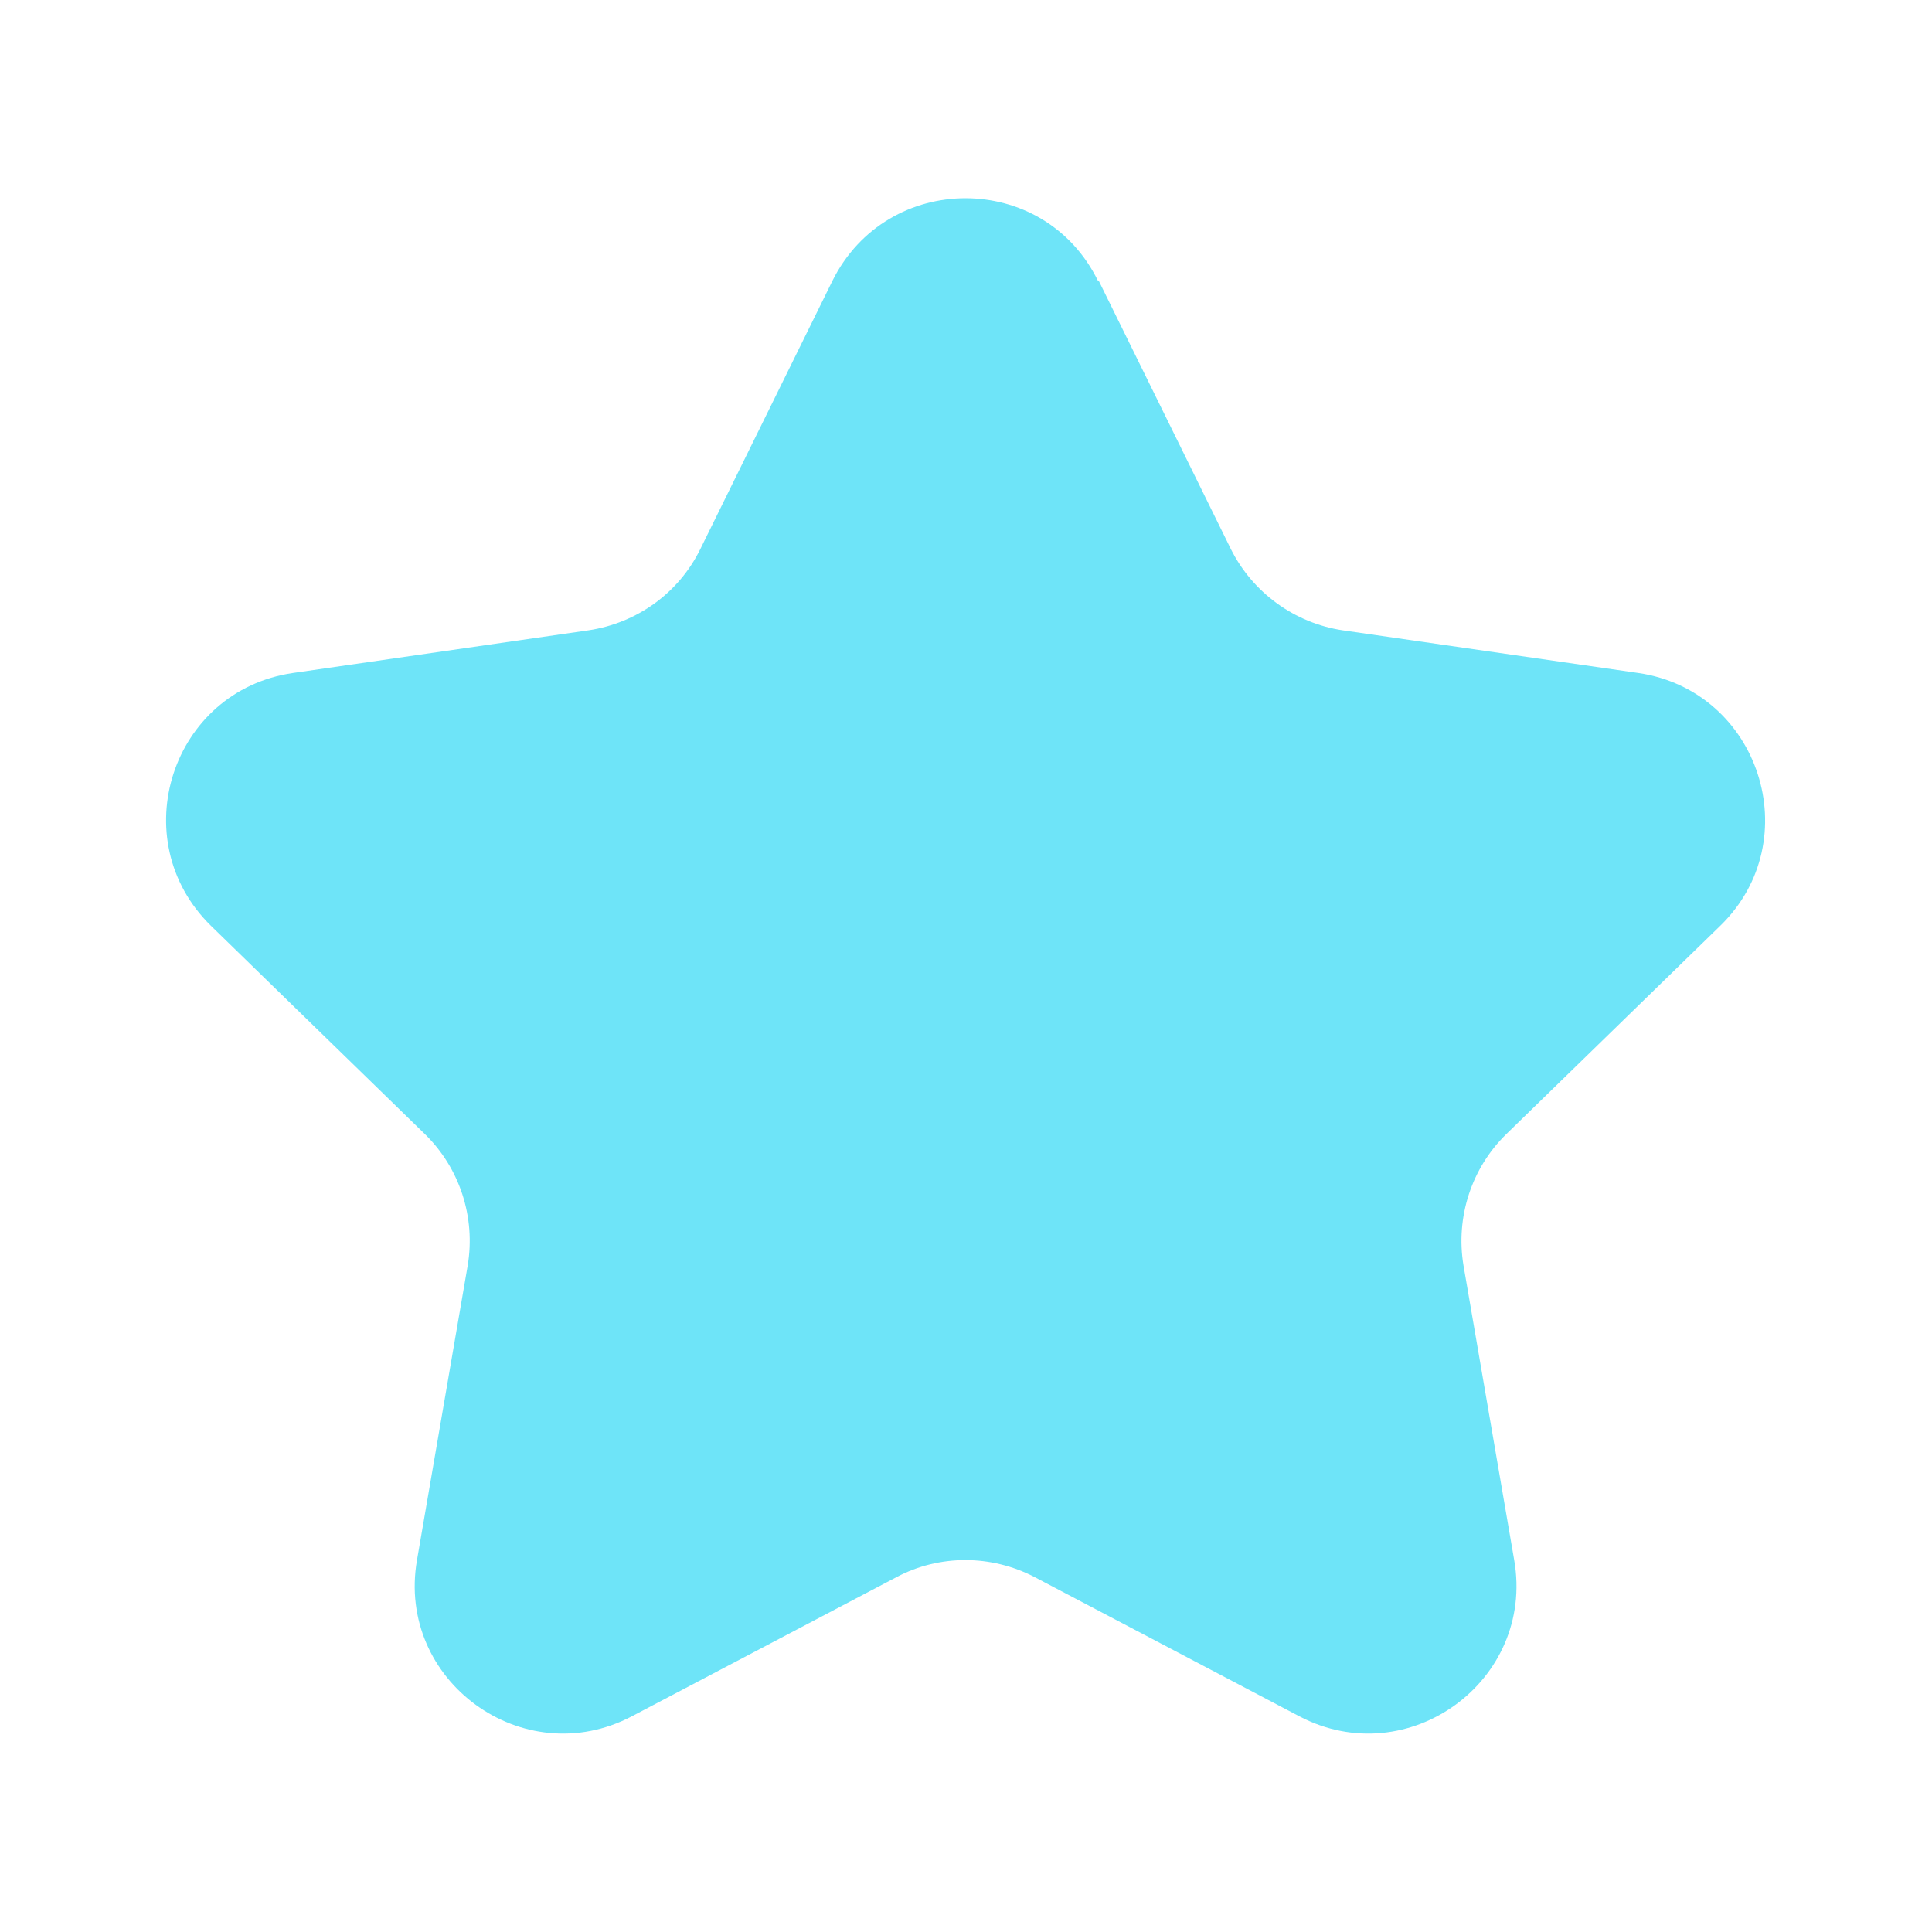
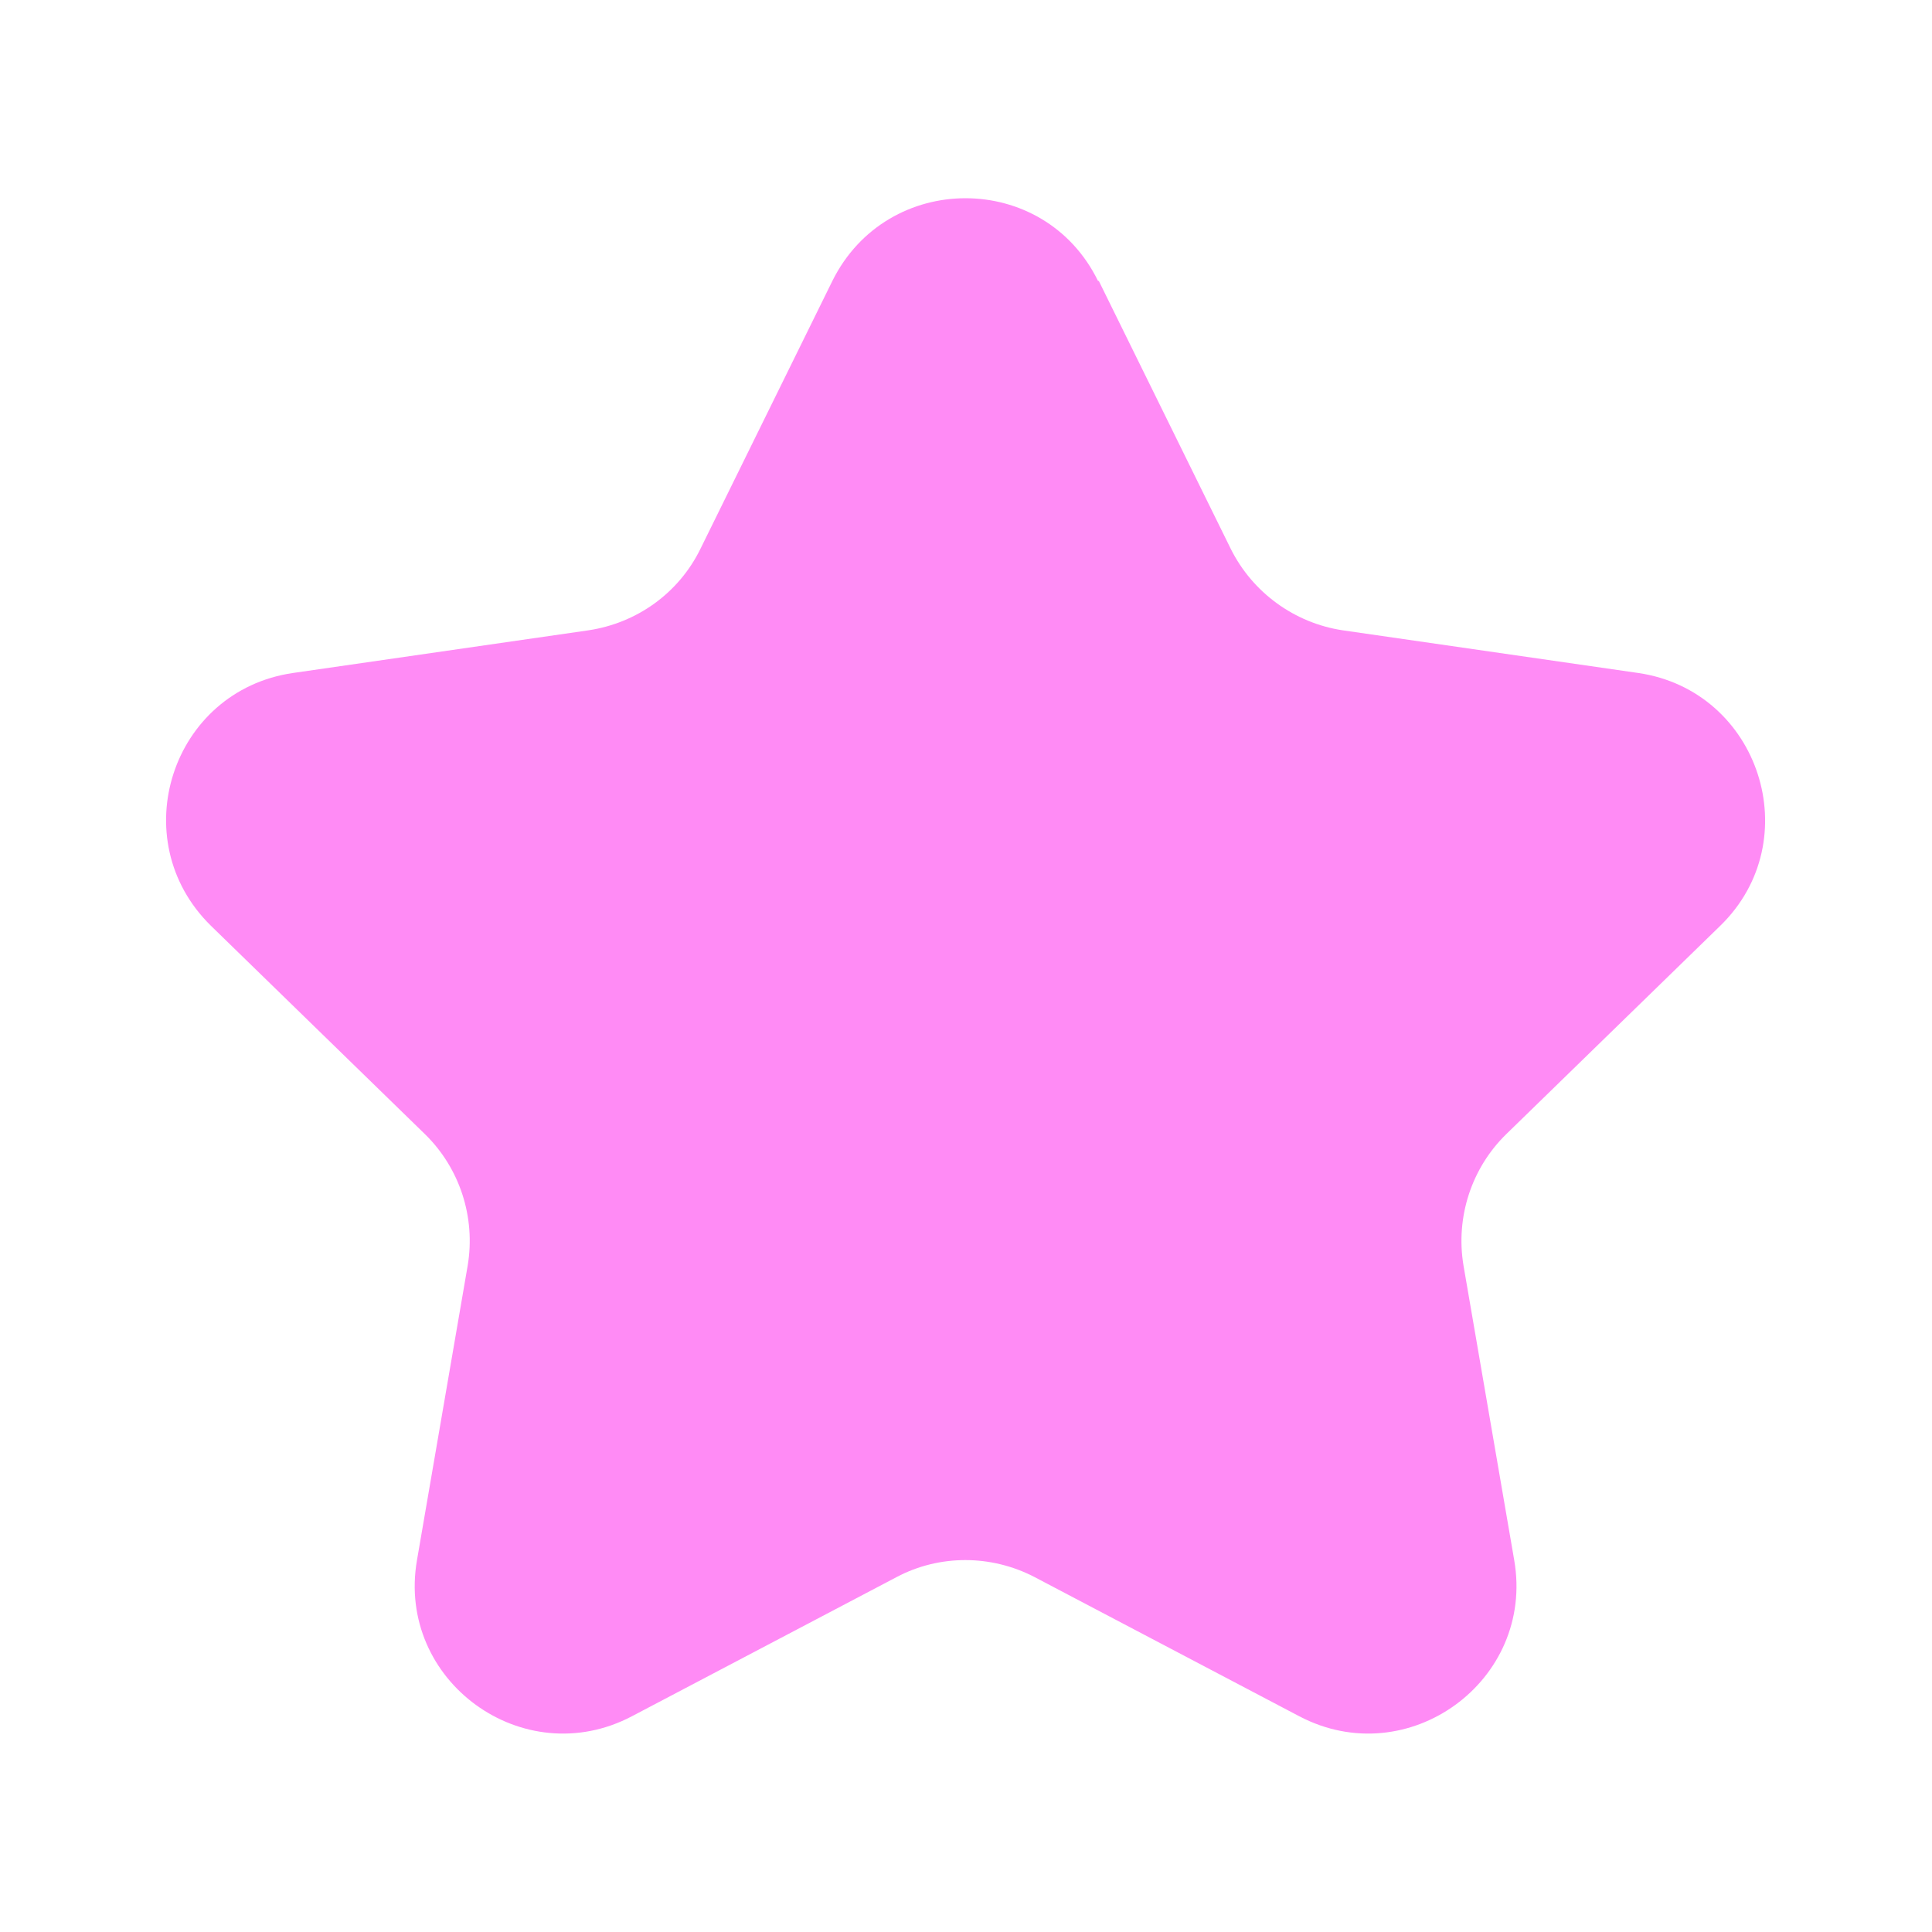
<svg xmlns="http://www.w3.org/2000/svg" id="a" viewBox="0 0 24 24">
-   <path d="M13.65,3.49l1.64,3.33c.27,.54,.79,.92,1.39,1.01l3.67,.53c1.51,.22,2.11,2.08,1.02,3.14l-2.66,2.59c-.43,.42-.63,1.03-.53,1.63l.63,3.66c.26,1.5-1.32,2.65-2.67,1.94l-3.29-1.73c-.54-.28-1.18-.28-1.71,0l-3.29,1.73c-1.35,.71-2.93-.44-2.67-1.94l.63-3.66c.1-.6-.1-1.21-.53-1.63l-2.66-2.59c-1.09-1.07-.49-2.92,1.02-3.14l3.67-.53c.6-.09,1.12-.46,1.39-1.01l1.64-3.33c.68-1.37,2.63-1.37,3.3,0Z" fill="#6ee4f8" />
+   <path d="M13.65,3.49l1.64,3.33c.27,.54,.79,.92,1.39,1.01l3.67,.53c1.51,.22,2.11,2.08,1.02,3.14l-2.66,2.59c-.43,.42-.63,1.03-.53,1.63l.63,3.66c.26,1.5-1.32,2.65-2.67,1.94l-3.29-1.73c-.54-.28-1.18-.28-1.71,0l-3.29,1.73c-1.35,.71-2.93-.44-2.67-1.94l.63-3.66c.1-.6-.1-1.21-.53-1.63l-2.66-2.59c-1.09-1.07-.49-2.92,1.02-3.14l3.67-.53c.6-.09,1.12-.46,1.39-1.01l1.64-3.33c.68-1.37,2.63-1.37,3.3,0Z" fill="#ff8bf5" />
</svg>
